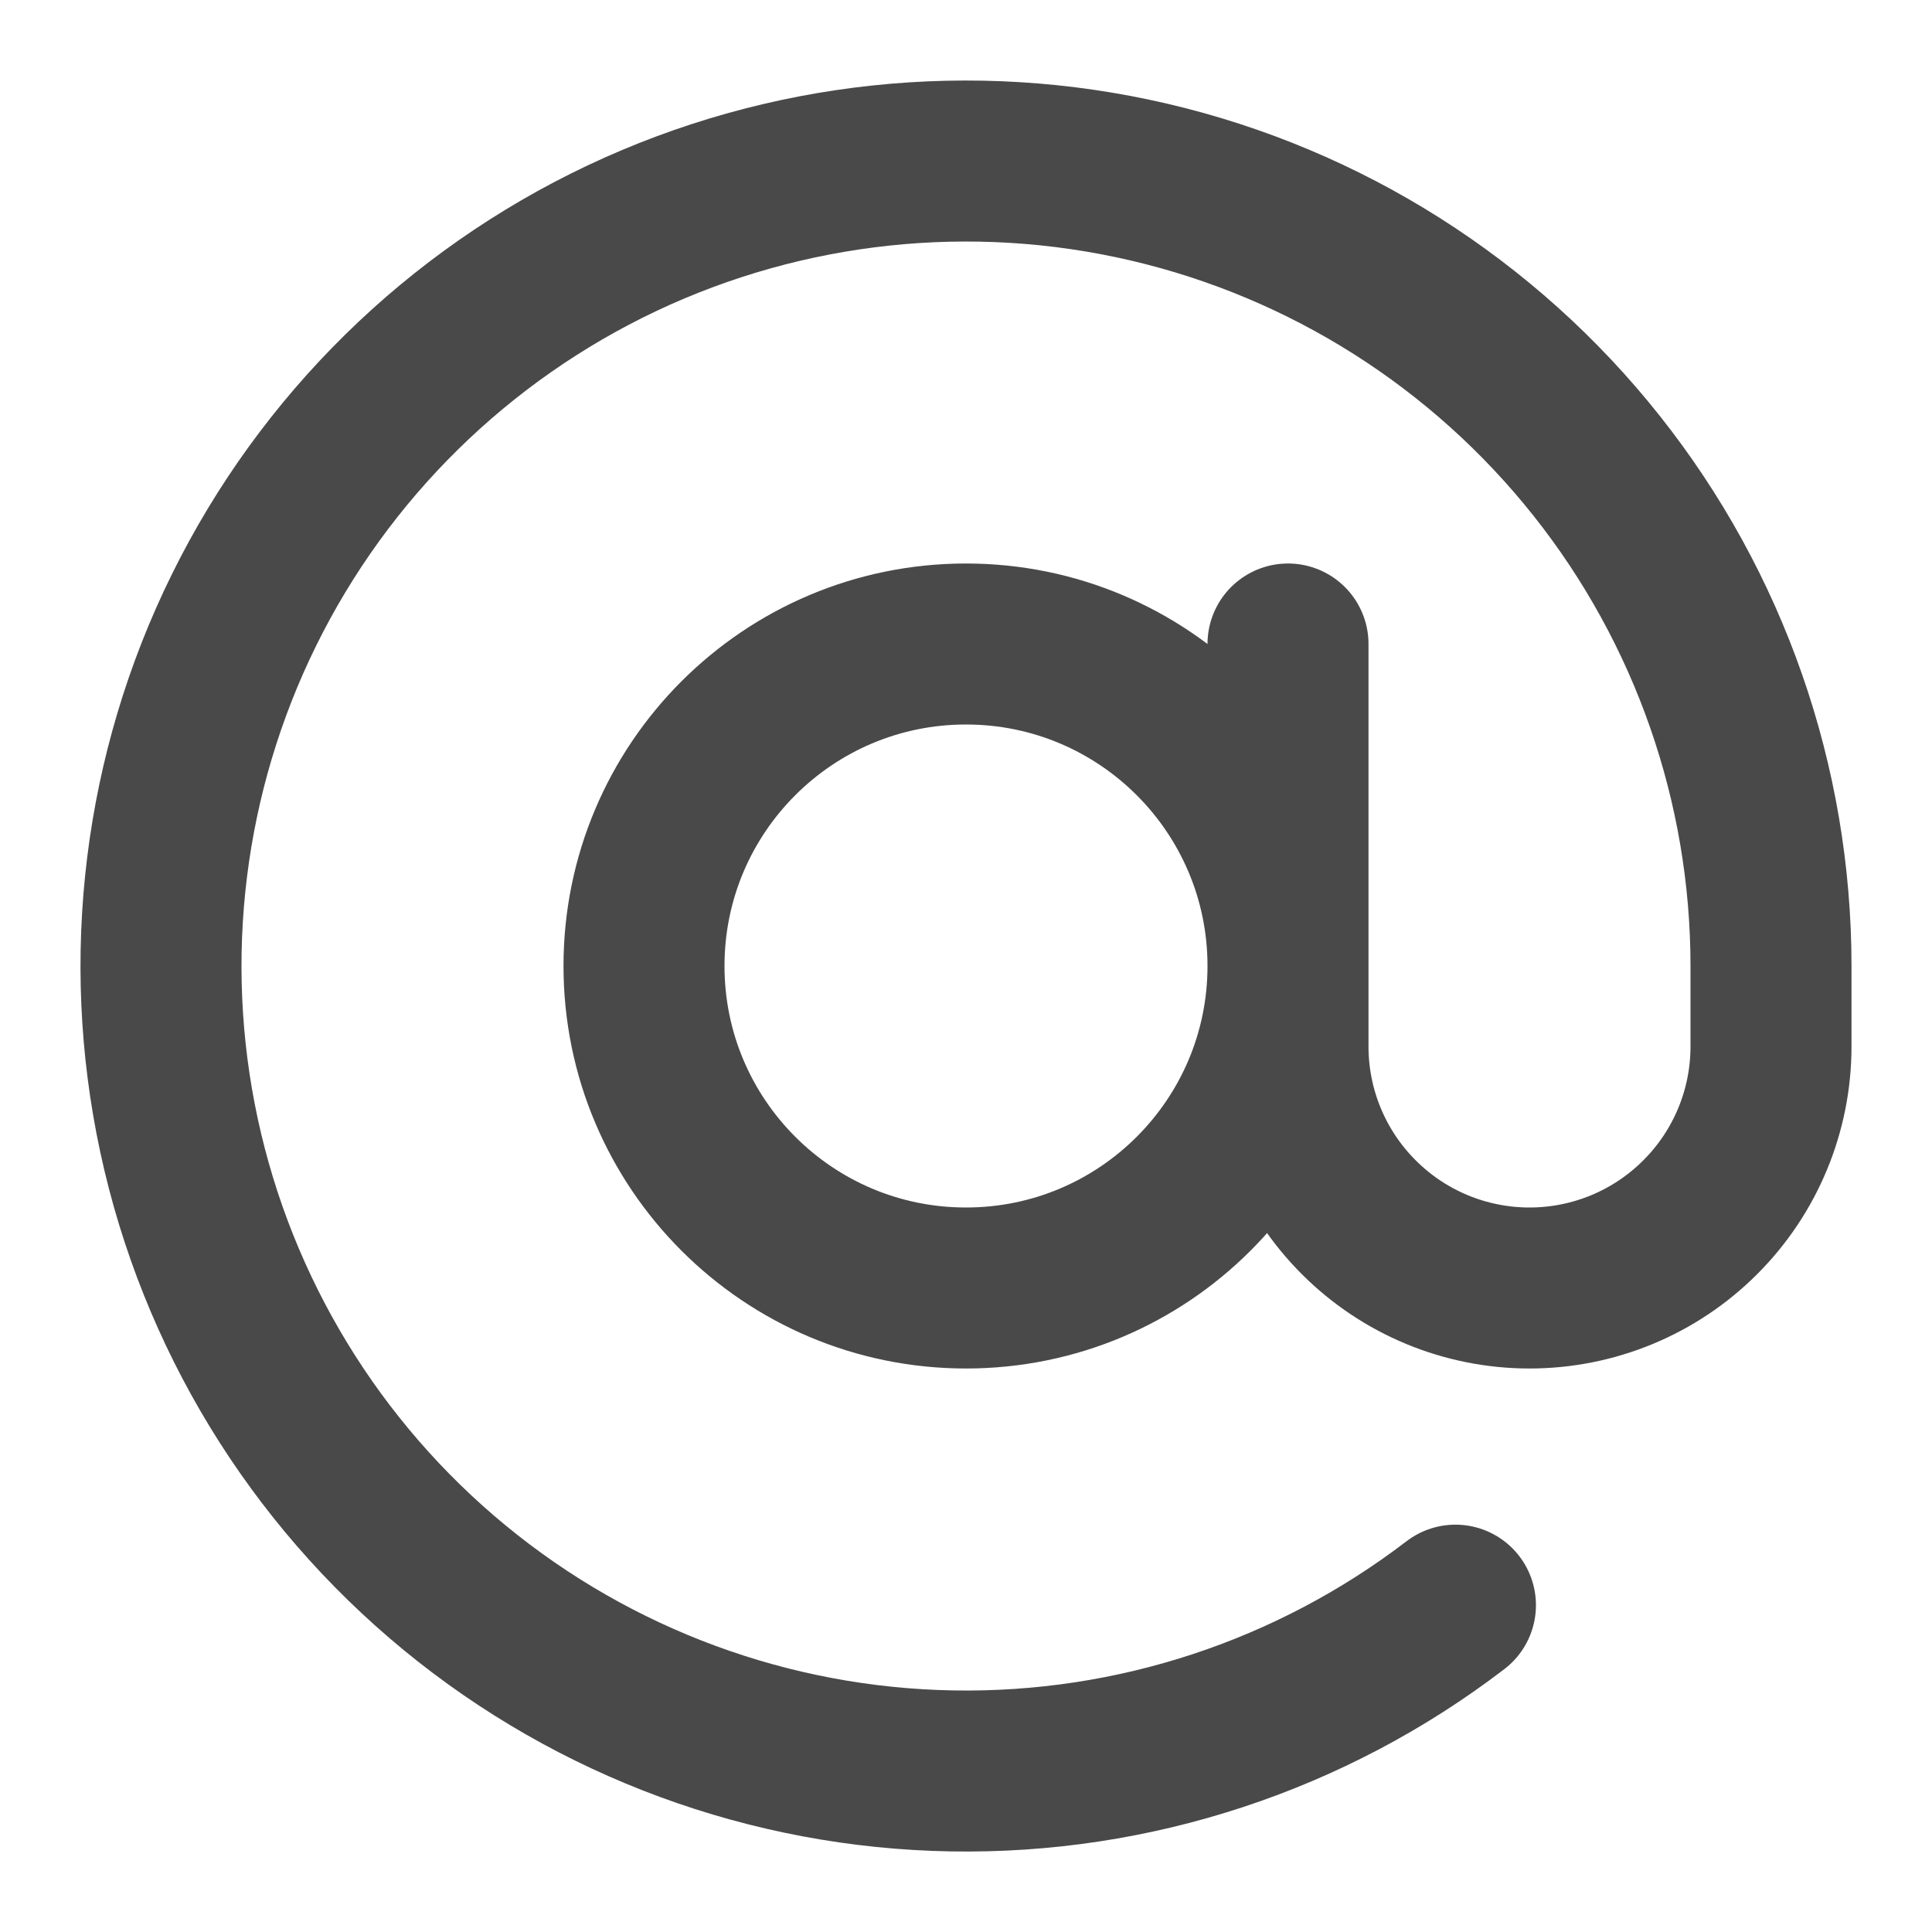
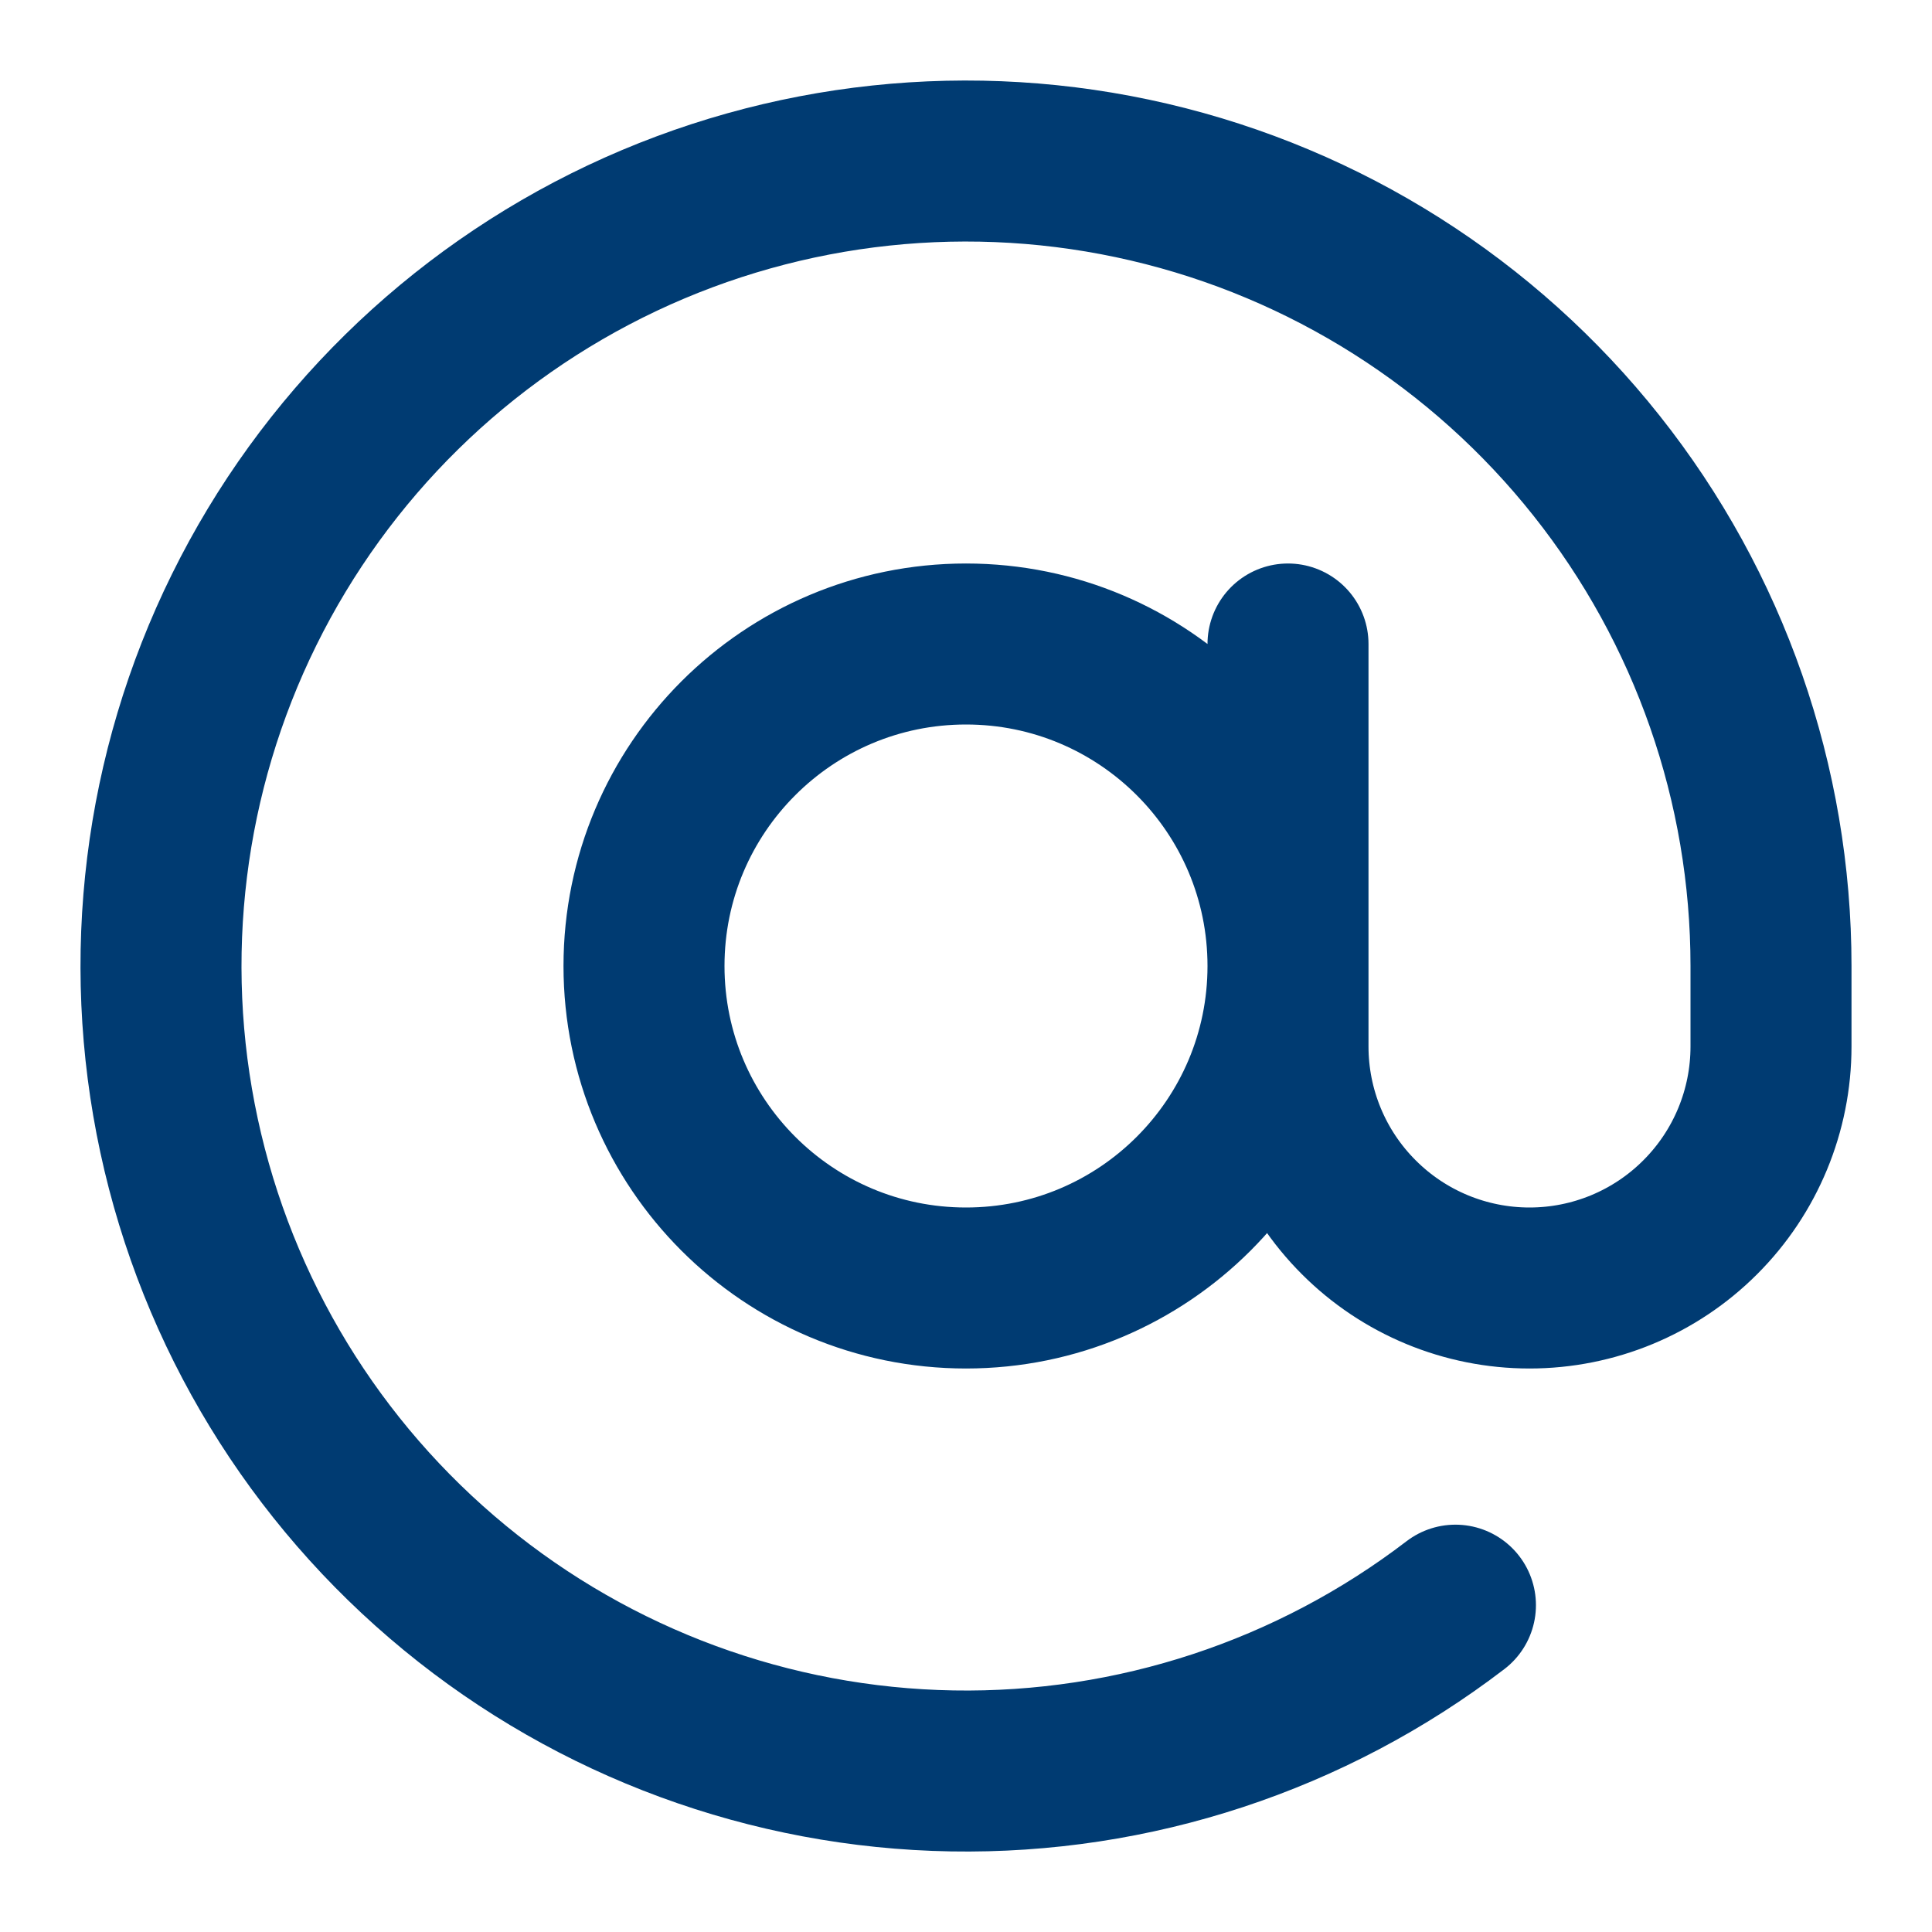
<svg xmlns="http://www.w3.org/2000/svg" width="100%" height="100%" viewBox="0 0 24 24" fill="none">
-   <path d="M16 8V13C16 13.796 16.316 14.559 16.879 15.121C17.441 15.684 18.204 16 19 16C19.796 16 20.559 15.684 21.121 15.121C21.684 14.559 22 13.796 22 13V12C22 9.743 21.236 7.552 19.833 5.785C18.43 4.017 16.471 2.775 14.273 2.262C12.075 1.749 9.768 1.995 7.727 2.959C5.687 3.924 4.032 5.55 3.033 7.574C2.034 9.597 1.749 11.9 2.224 14.106C2.699 16.312 3.907 18.293 5.651 19.726C7.394 21.159 9.571 21.96 11.828 21.999C14.085 22.038 16.288 21.312 18.08 19.94M16 12C16 14.209 14.209 16 12 16C9.791 16 8 14.209 8 12C8 9.791 9.791 8 12 8C14.209 8 16 9.791 16 12Z" stroke="#494949" stroke-width="2" stroke-linecap="round" stroke-linejoin="round" />
+   <path d="M16 8V13C16 13.796 16.316 14.559 16.879 15.121C17.441 15.684 18.204 16 19 16C19.796 16 20.559 15.684 21.121 15.121C21.684 14.559 22 13.796 22 13V12C22 9.743 21.236 7.552 19.833 5.785C18.43 4.017 16.471 2.775 14.273 2.262C12.075 1.749 9.768 1.995 7.727 2.959C5.687 3.924 4.032 5.55 3.033 7.574C2.034 9.597 1.749 11.9 2.224 14.106C2.699 16.312 3.907 18.293 5.651 19.726C7.394 21.159 9.571 21.96 11.828 21.999C14.085 22.038 16.288 21.312 18.08 19.94M16 12C16 14.209 14.209 16 12 16C9.791 16 8 14.209 8 12C8 9.791 9.791 8 12 8C14.209 8 16 9.791 16 12Z" stroke="#003B72" stroke-width="2" stroke-linecap="round" stroke-linejoin="round" />
</svg>
